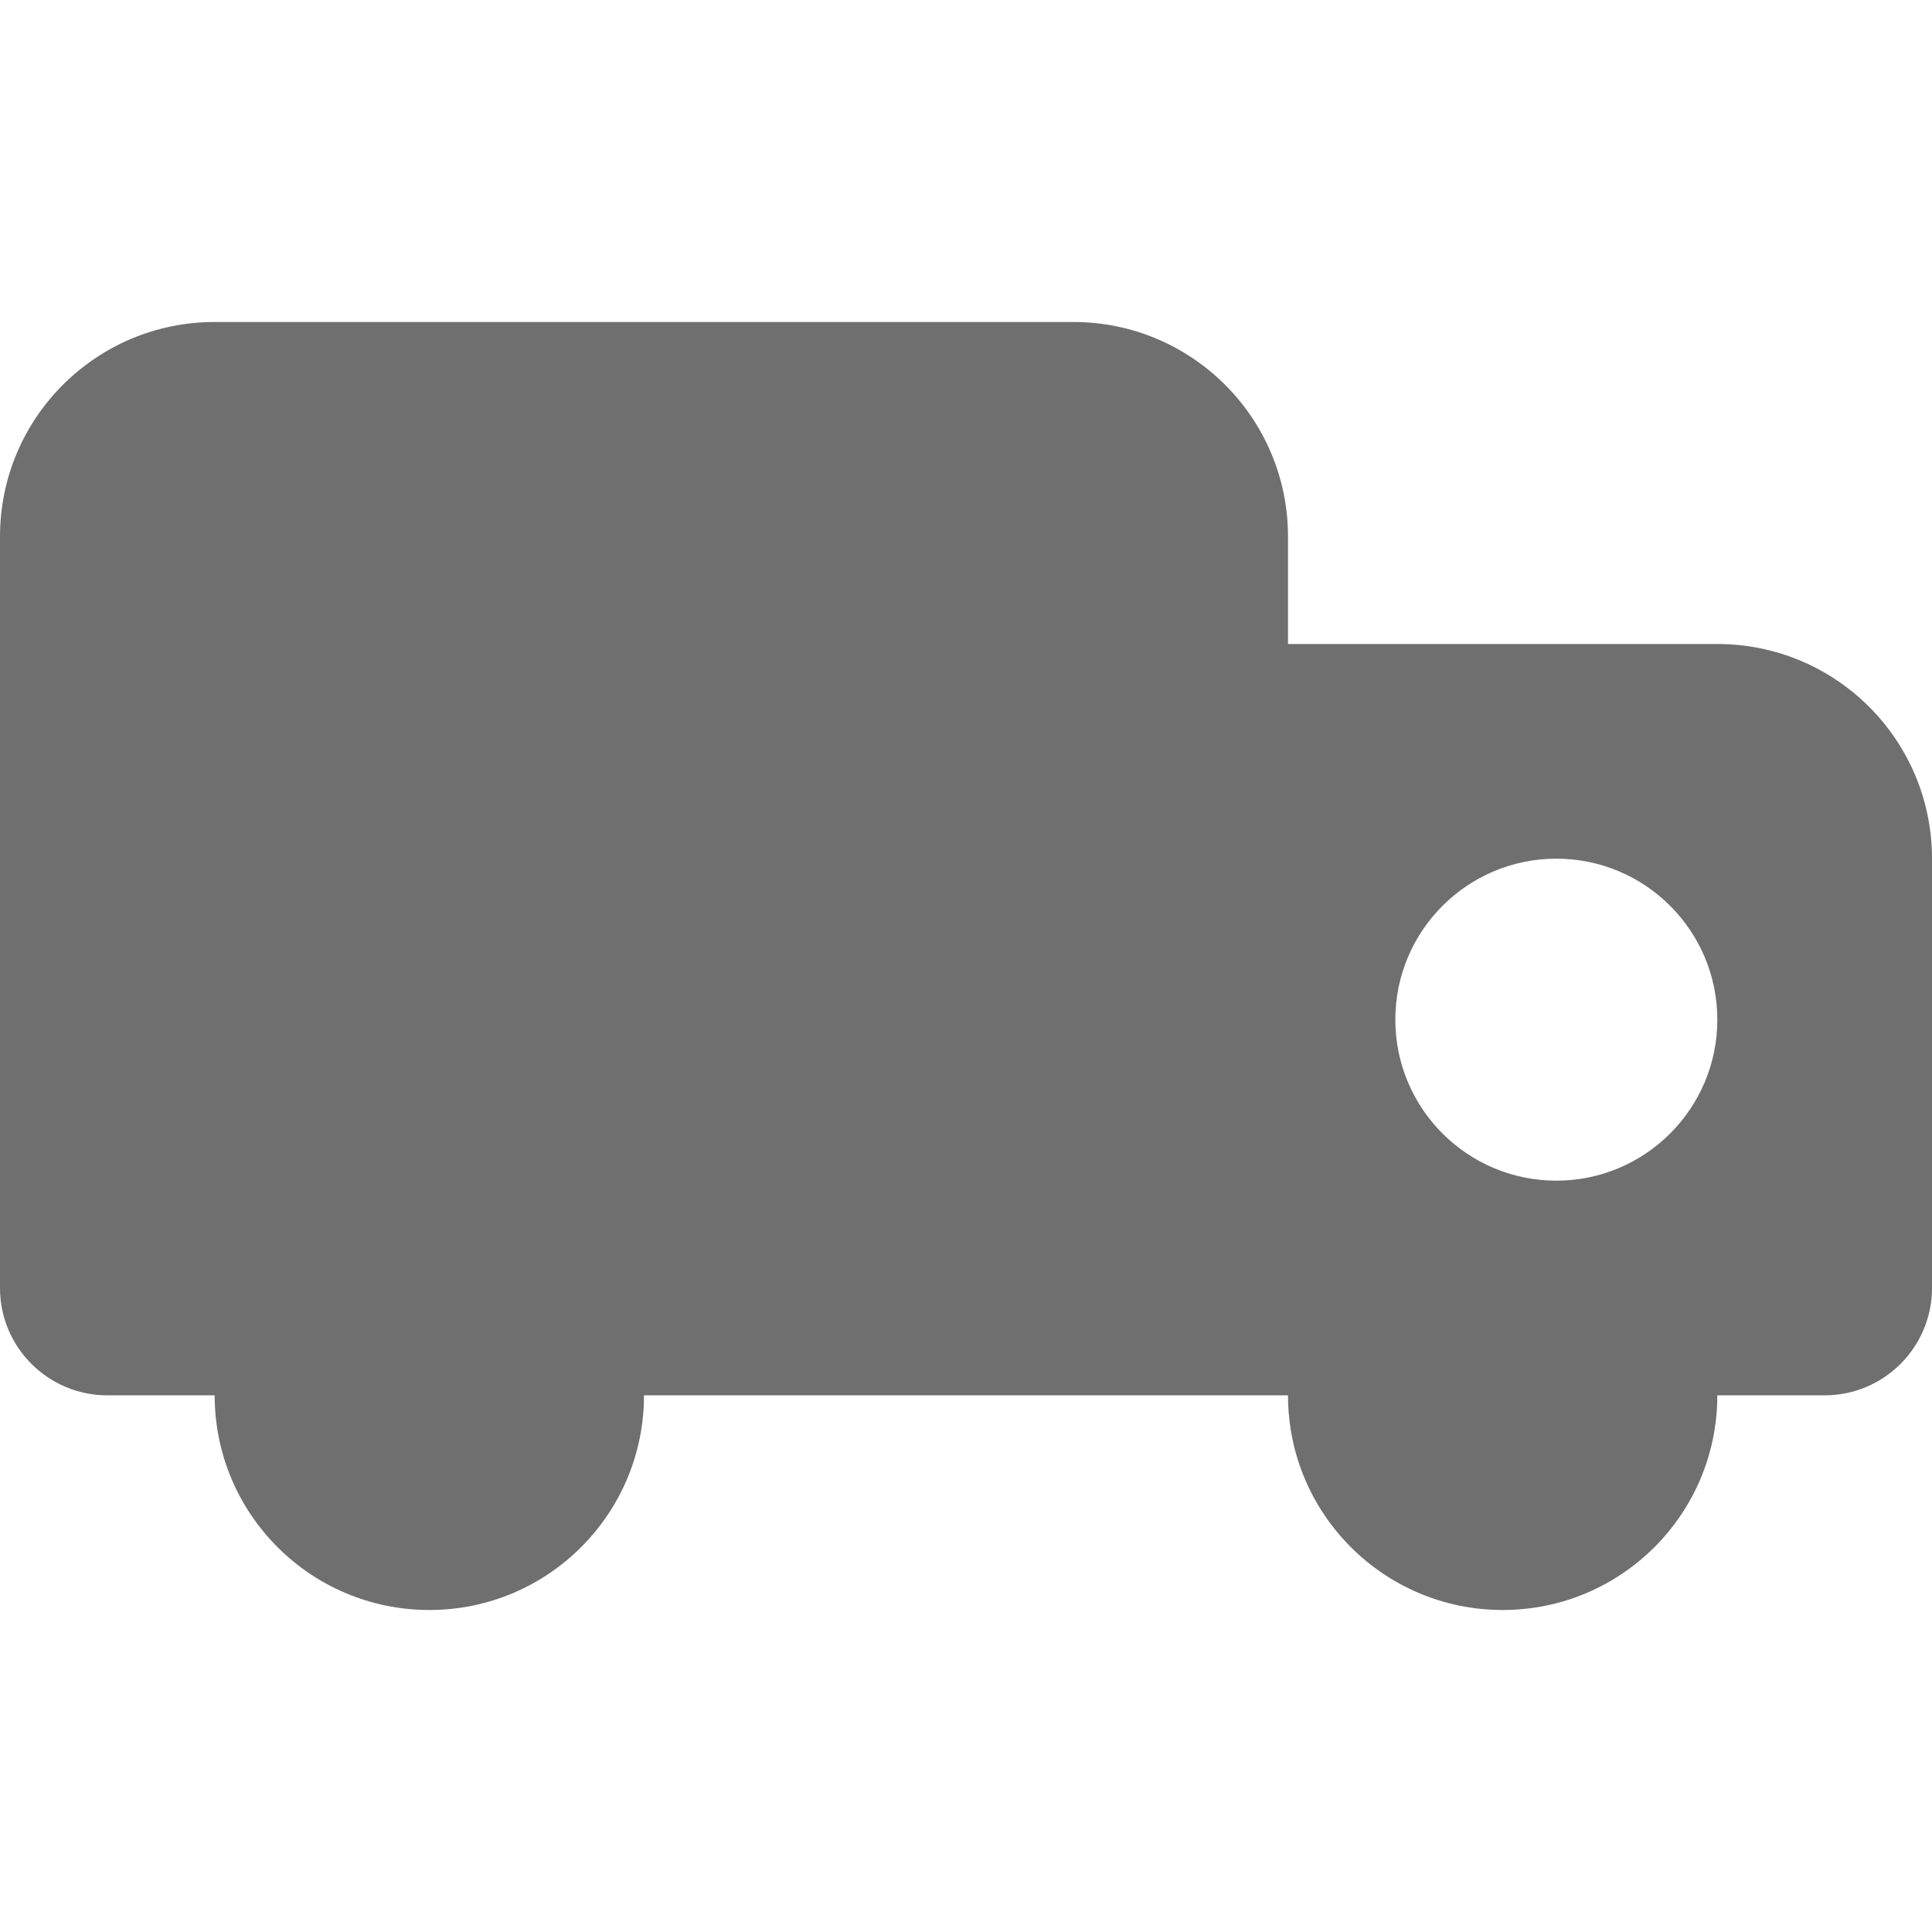
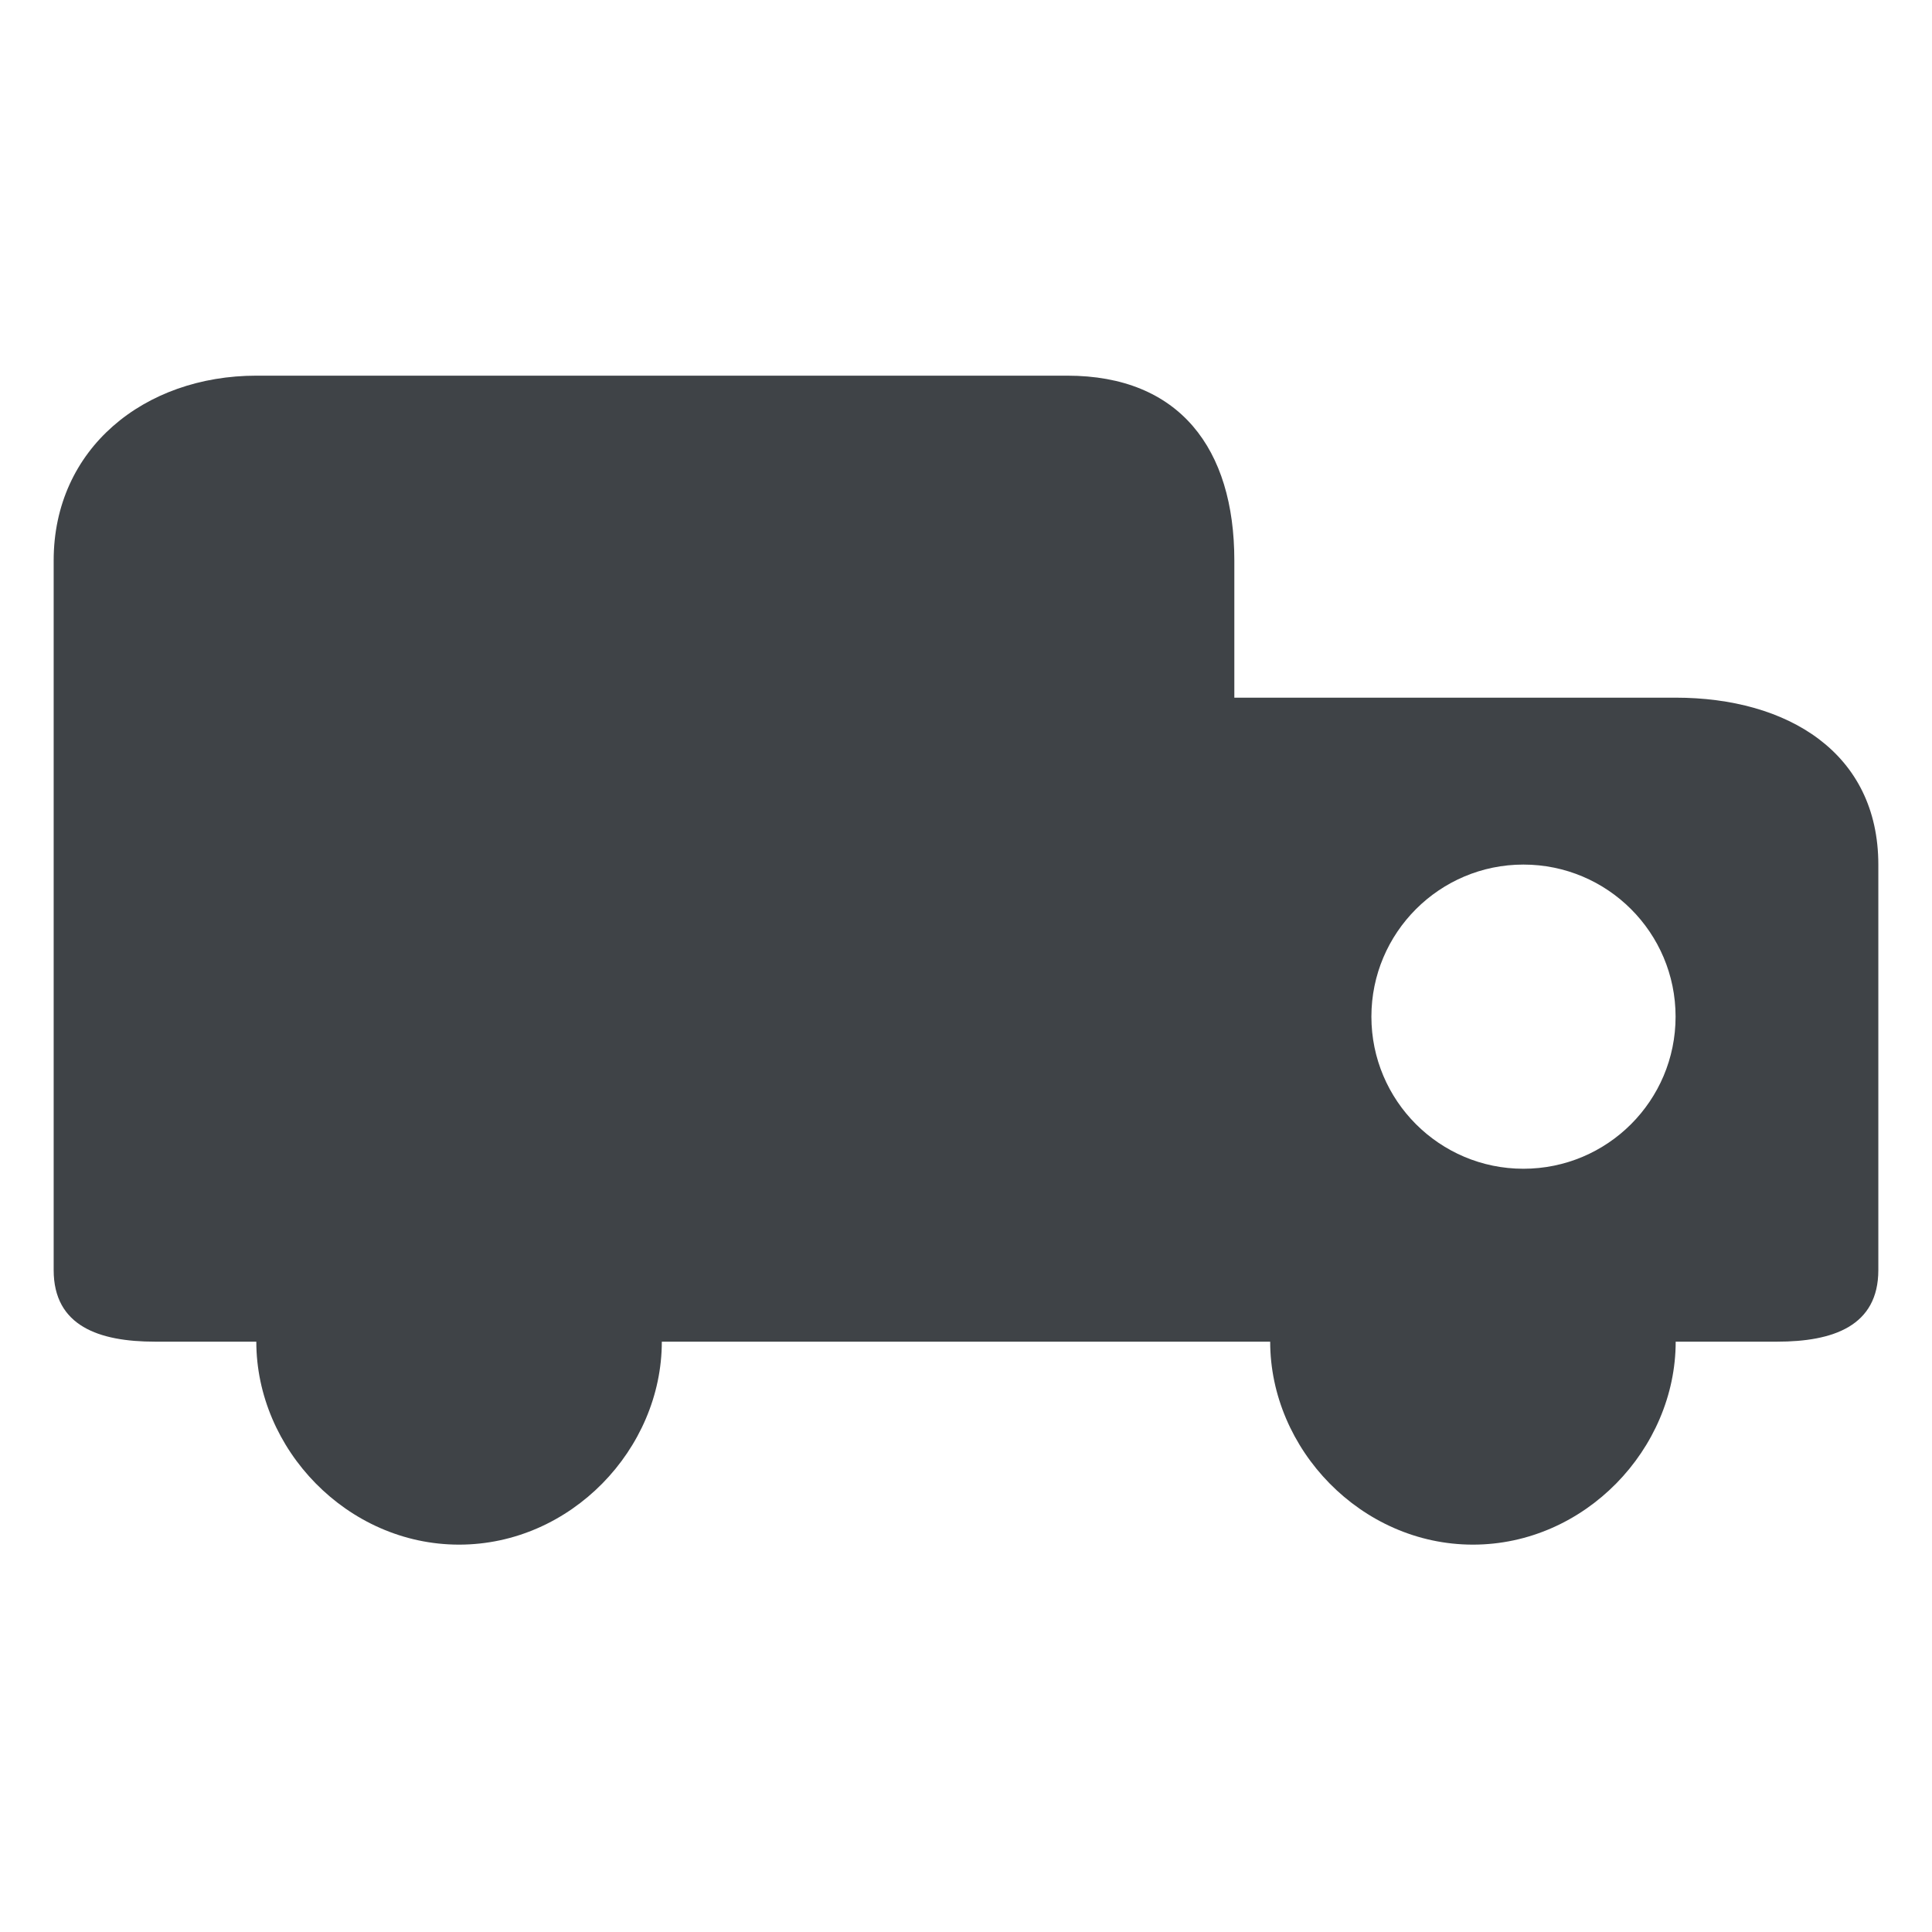
<svg xmlns="http://www.w3.org/2000/svg" width="18" height="18" viewBox="0 0 18 18">
-   <path d="M14.5 11c-.828 0-1.5-.672-1.5-1.5s.672-1.5 1.5-1.5 1.5.672 1.5 1.5-.672 1.5-1.5 1.5m1.5-5h-4v-1c0-1.105-.895-2-2-2h-8c-1.105 0-2 .895-2 2v7c0 .552.448 1 1 1h1c0 1.105.895 2 2 2s2-.895 2-2h6c0 1.105.895 2 2 2s2-.895 2-2h1c.552 0 1-.448 1-1v-4c0-1.105-.895-2-2-2" fill="#6F6F6F" />
+   <path fill="#3F4347" d="M15.611 6.5h-4.111v-1.278c0-1.043-.512-1.722-1.557-1.722h-7.554c-1.044 0-1.889.679-1.889 1.722v6.611c0 .522.423.667.944.667h.944c0 1 .846 1.891 1.889 1.891s1.889-.891 1.889-1.891h5.668c0 1 .846 1.891 1.889 1.891s1.889-.891 1.889-1.891h.945c.521 0 .943-.145.943-.667v-3.777c0-1.044-.846-1.556-1.889-1.556zm-1.418 4.389c-.781 0-1.416-.635-1.416-1.417s.635-1.417 1.416-1.417c.783 0 1.418.634 1.418 1.417 0 .782-.634 1.417-1.418 1.417z" />
</svg>
